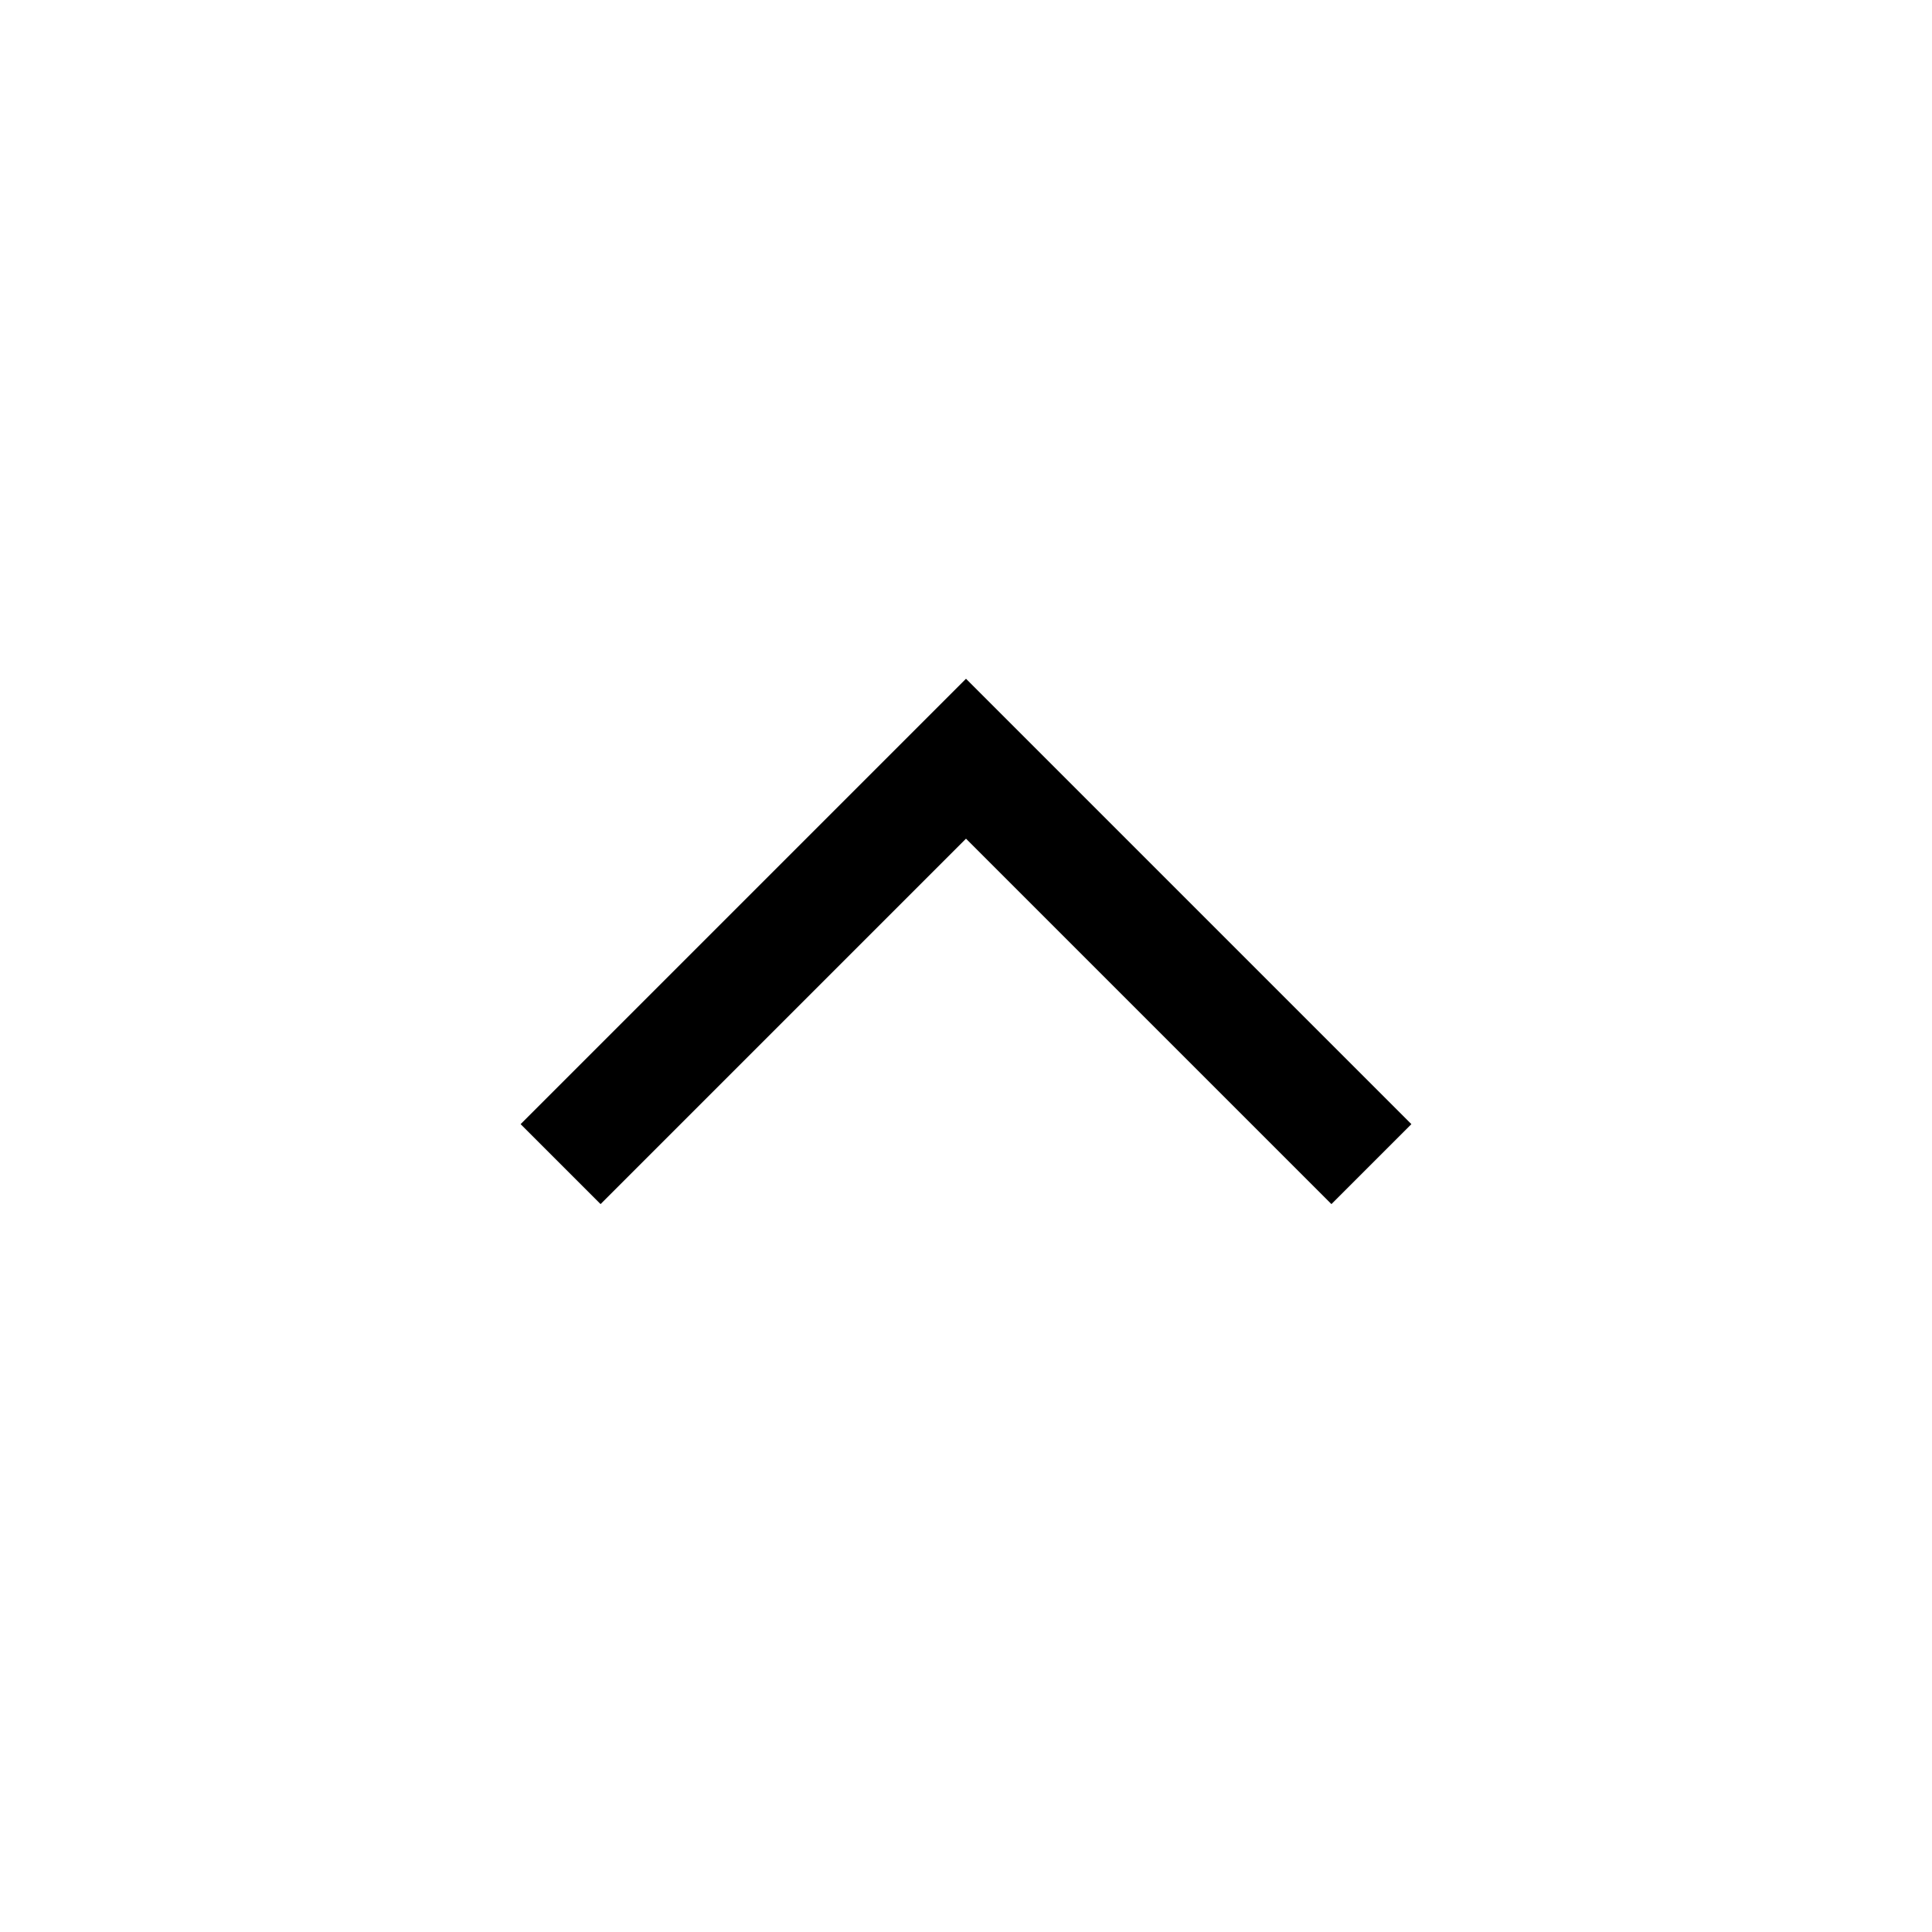
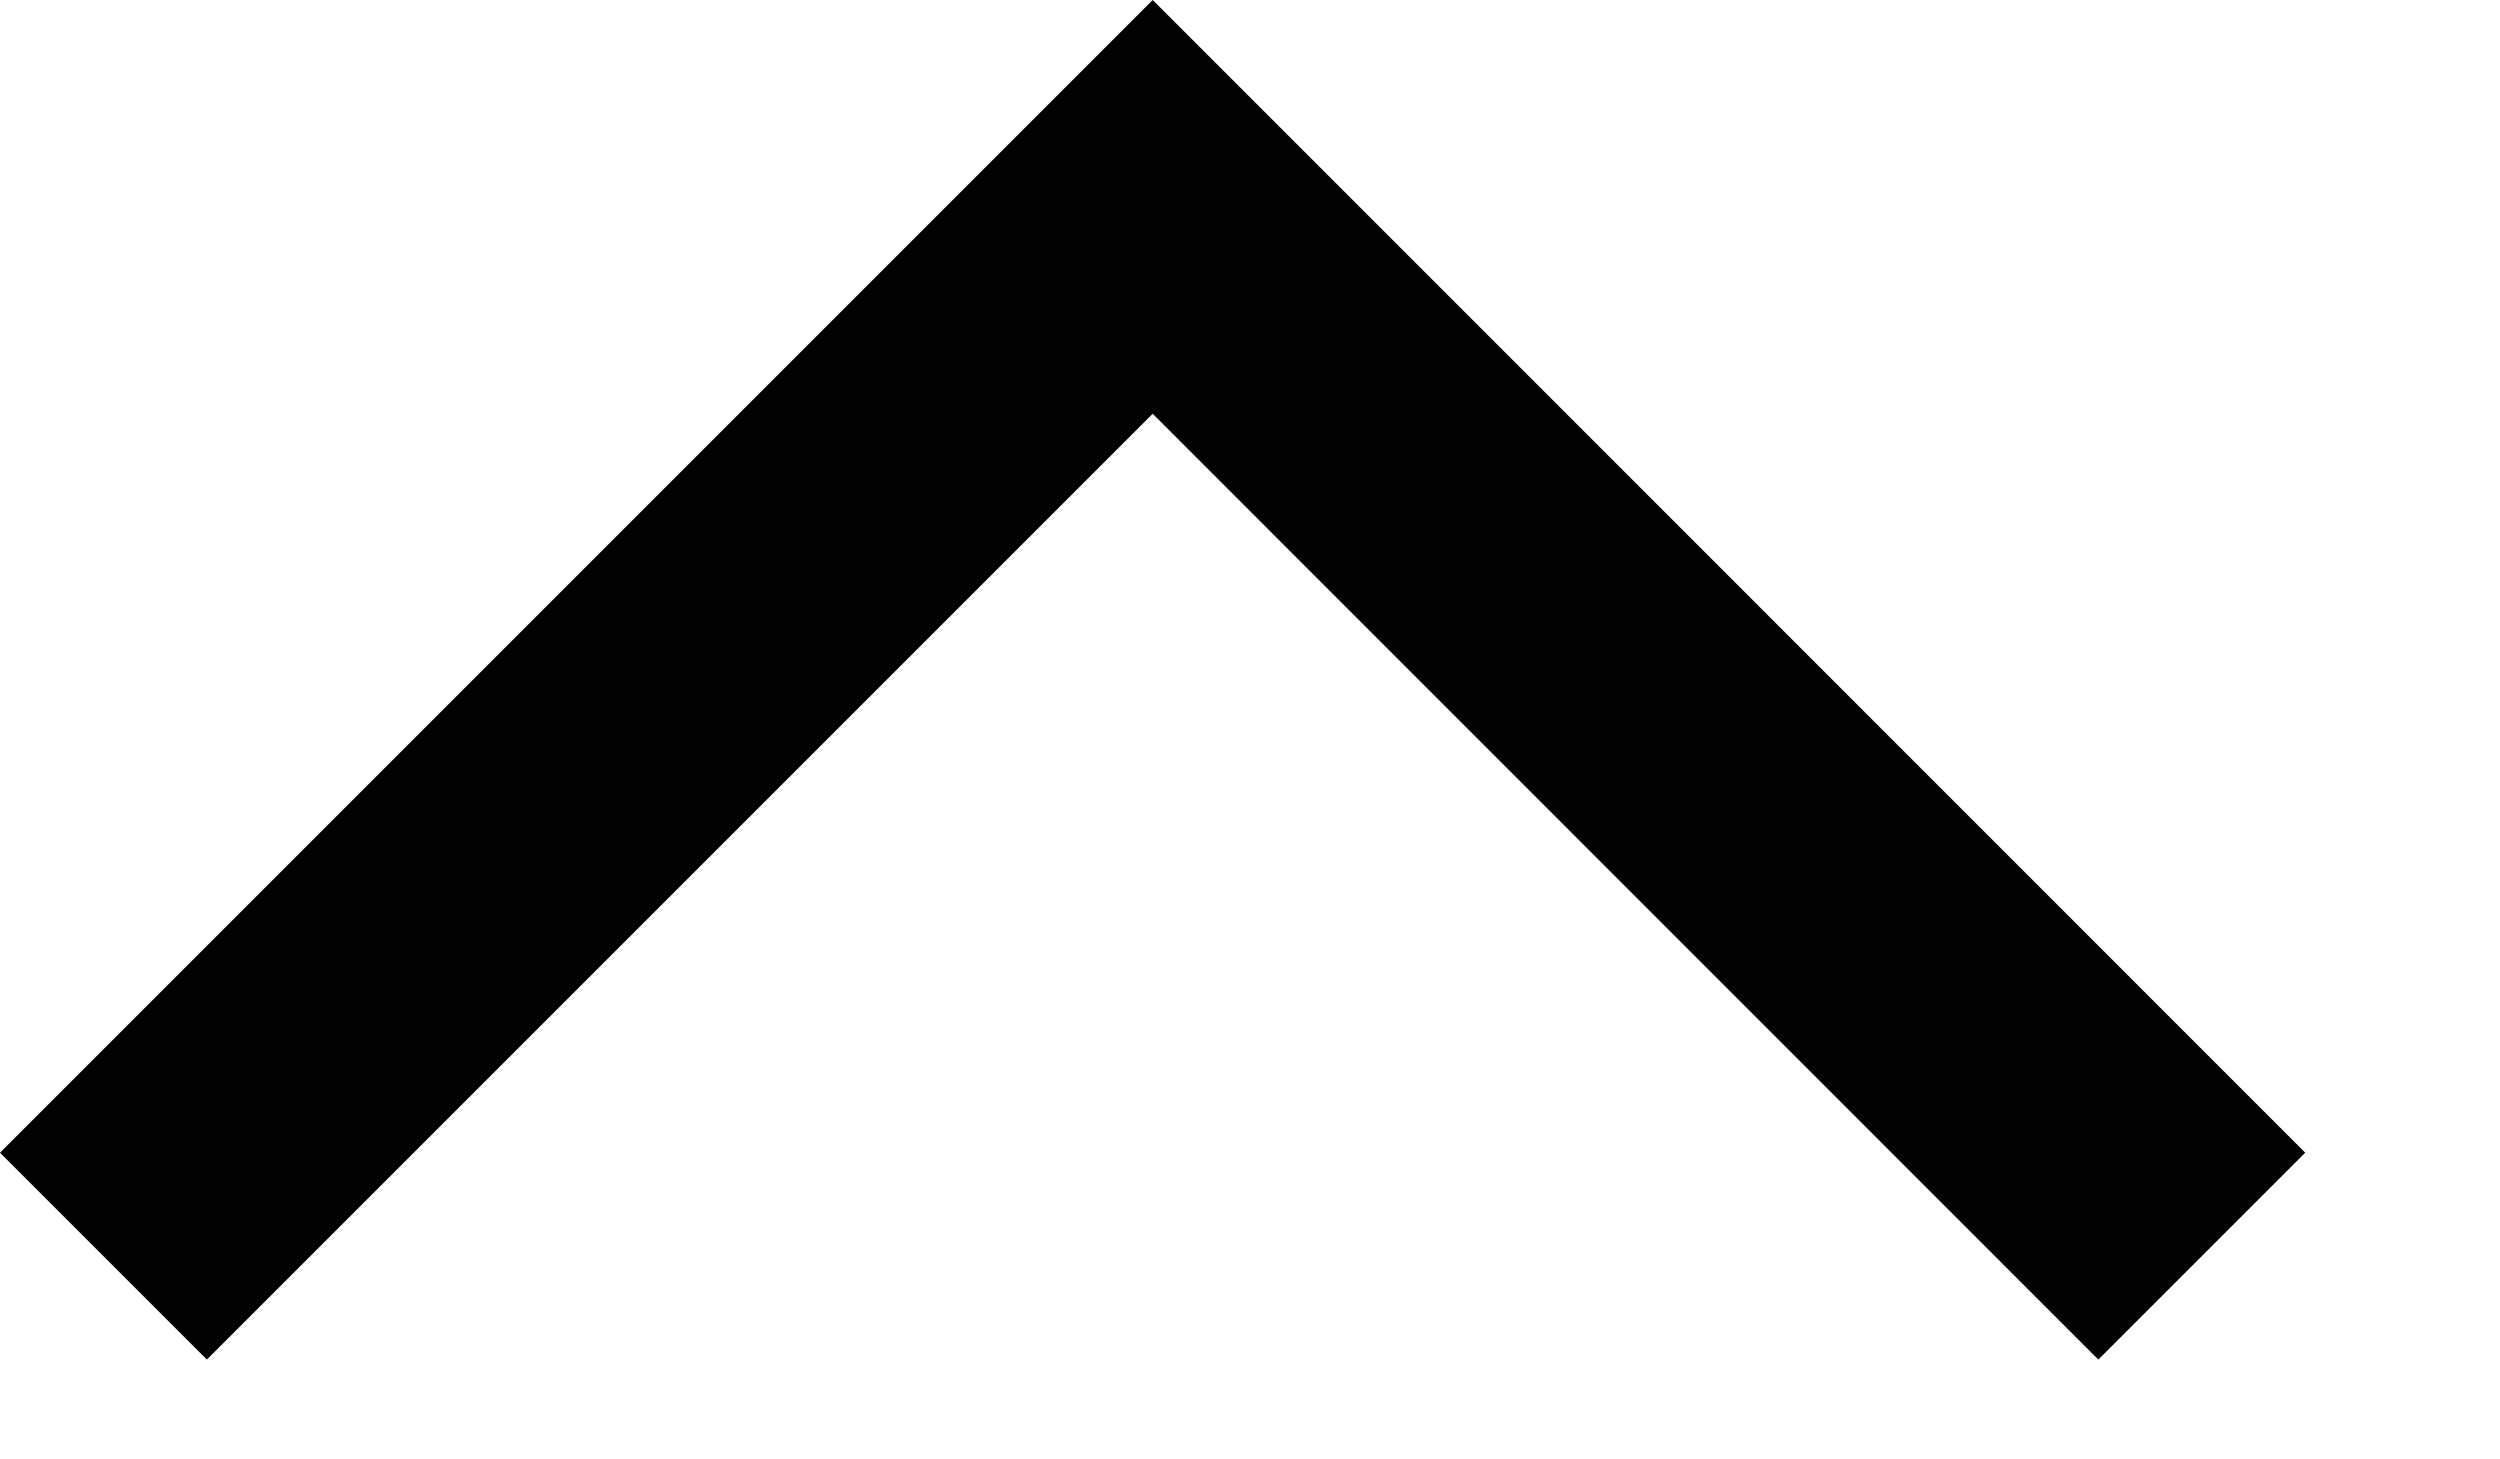
- <svg xmlns="http://www.w3.org/2000/svg" height="24" viewBox="0 -960 960 960" width="24">
-   <path d="m298.423-361.693-39.73-39.73L480-622.73l221.307 221.307-39.73 39.73L480-543.27 298.423-361.693Z" />
+ <svg xmlns="http://www.w3.org/2000/svg" width="12" height="7" viewBox="0 0 12 7" fill="none">
+   <path d="M0.993 6.526L0 5.533L5.533 0L11.065 5.533L10.072 6.526L5.533 1.986L0.993 6.526Z" fill="black" />
</svg>
